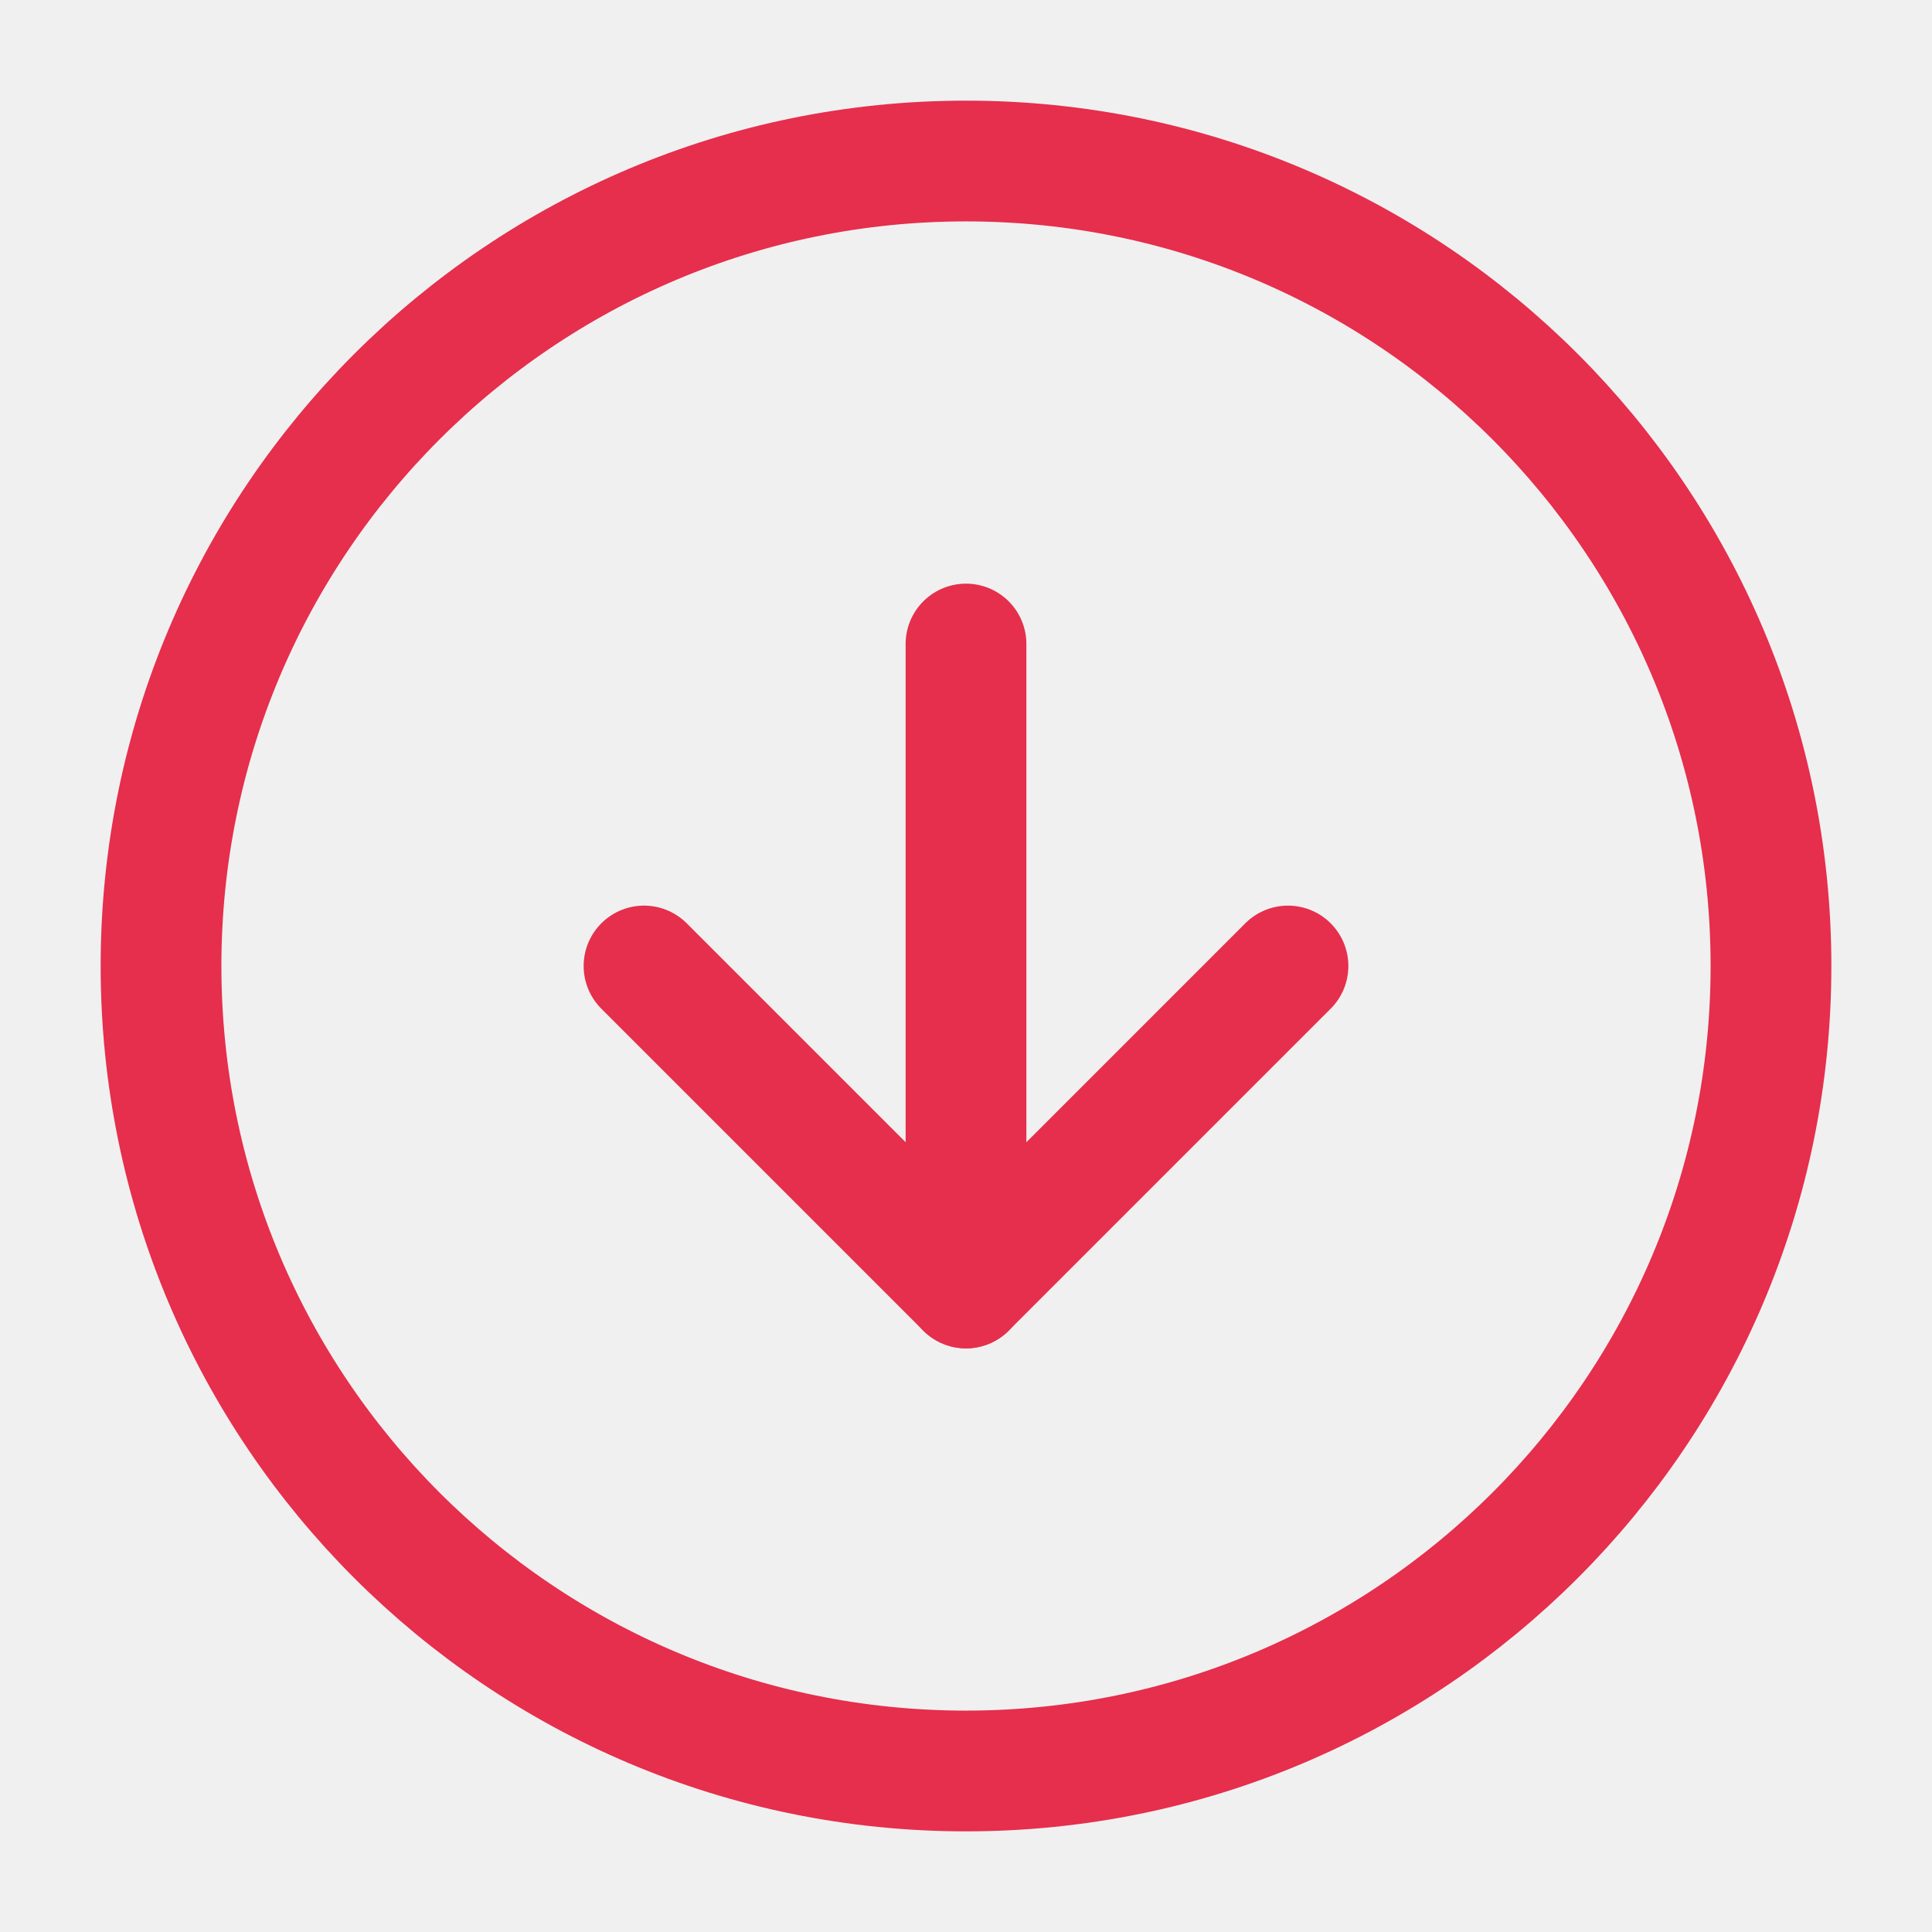
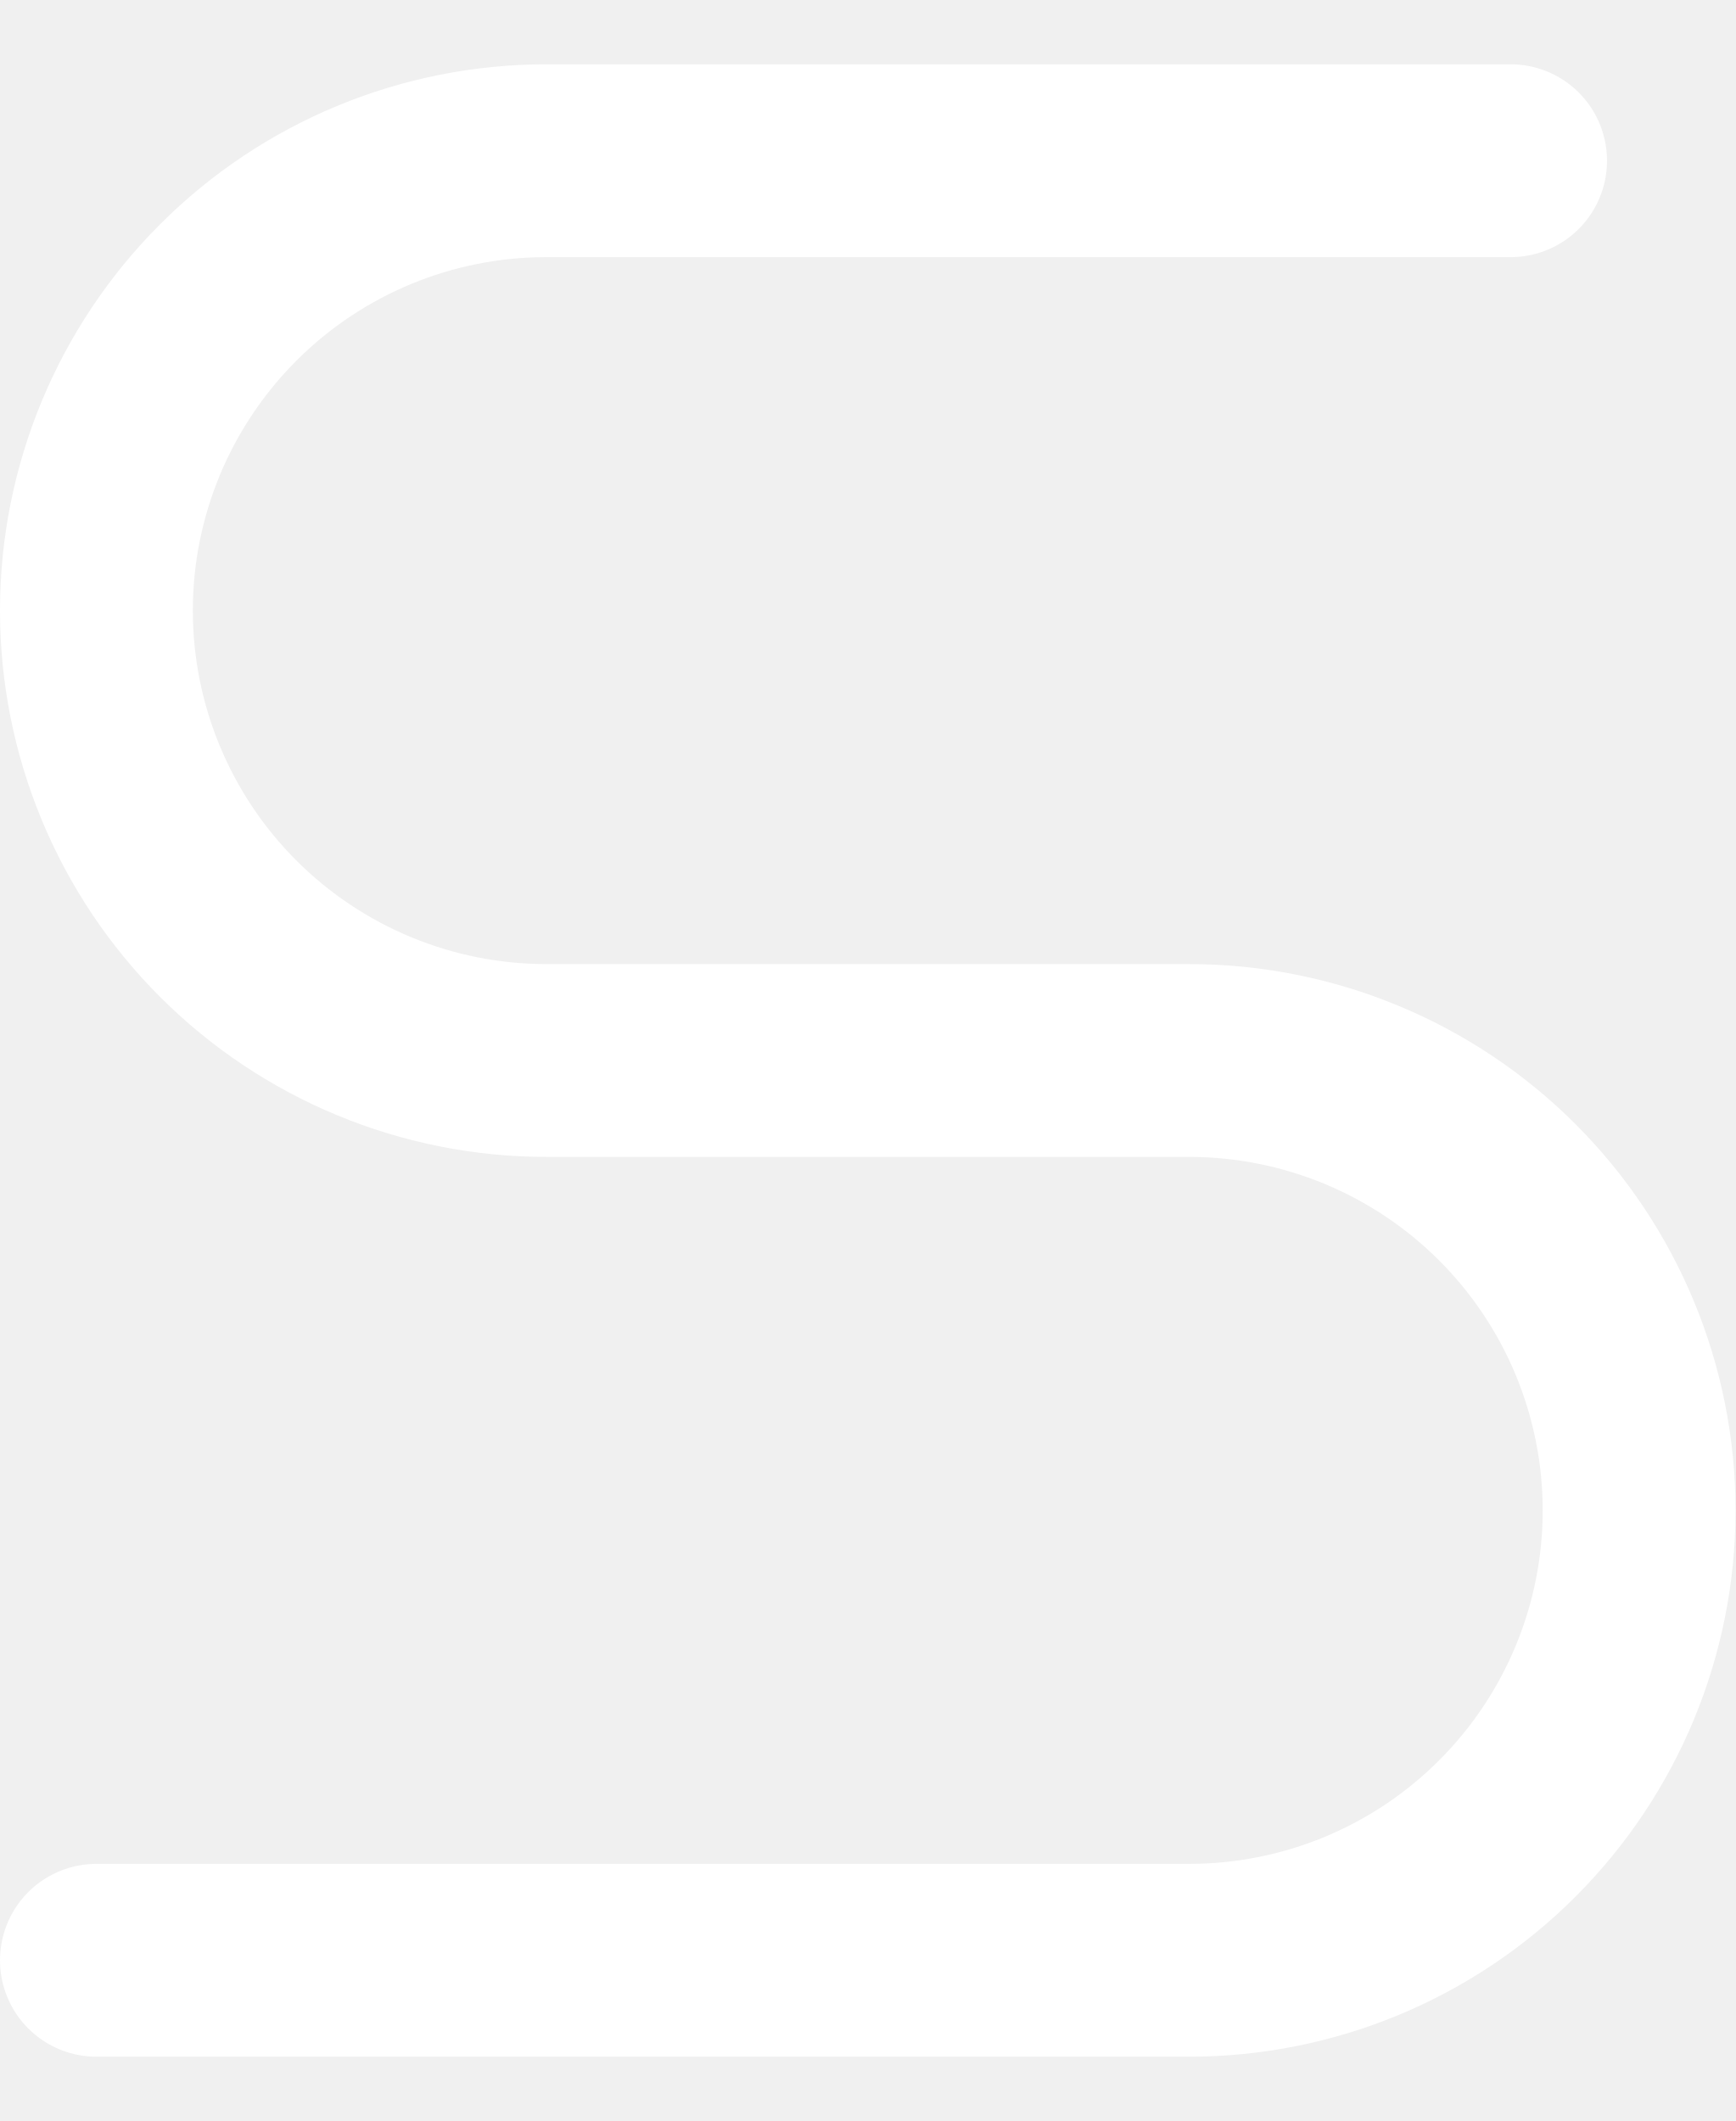
- <svg xmlns="http://www.w3.org/2000/svg" width="32" height="32" viewBox="0 0 32 32" fill="none">
-   <path d="M16 29.333C23.364 29.333 29.333 23.364 29.333 16C29.333 8.636 23.364 2.667 16 2.667C8.636 2.667 2.667 8.636 2.667 16C2.667 23.364 8.636 29.333 16 29.333Z" stroke="#E62E4D" stroke-width="2" stroke-linecap="round" stroke-linejoin="round" />
-   <path d="M10.667 16L16 21.333L21.333 16" stroke="#E62E4D" stroke-width="2" stroke-linecap="round" stroke-linejoin="round" />
-   <path d="M16 10.667L16 21.333" stroke="#E62E4D" stroke-width="2" stroke-linecap="round" stroke-linejoin="round" />
+ <svg xmlns="http://www.w3.org/2000/svg" width="18" height="22" viewBox="0 0 18 22" fill="none">
+   <path d="M15.667 1.667H5.667C4.429 1.667 3.242 2.158 2.367 3.034C1.492 3.909 1 5.096 1 6.333C1 7.571 1.492 8.758 2.367 9.633C3.242 10.508 4.429 11 5.667 11H12.333C13.571 11 14.758 11.492 15.633 12.367C16.508 13.242 17 14.429 17 15.667C17 16.904 16.508 18.091 15.633 18.966C14.758 19.842 13.571 20.333 12.333 20.333H1" stroke="white" stroke-width="2" stroke-linecap="round" stroke-linejoin="round" />
</svg>
